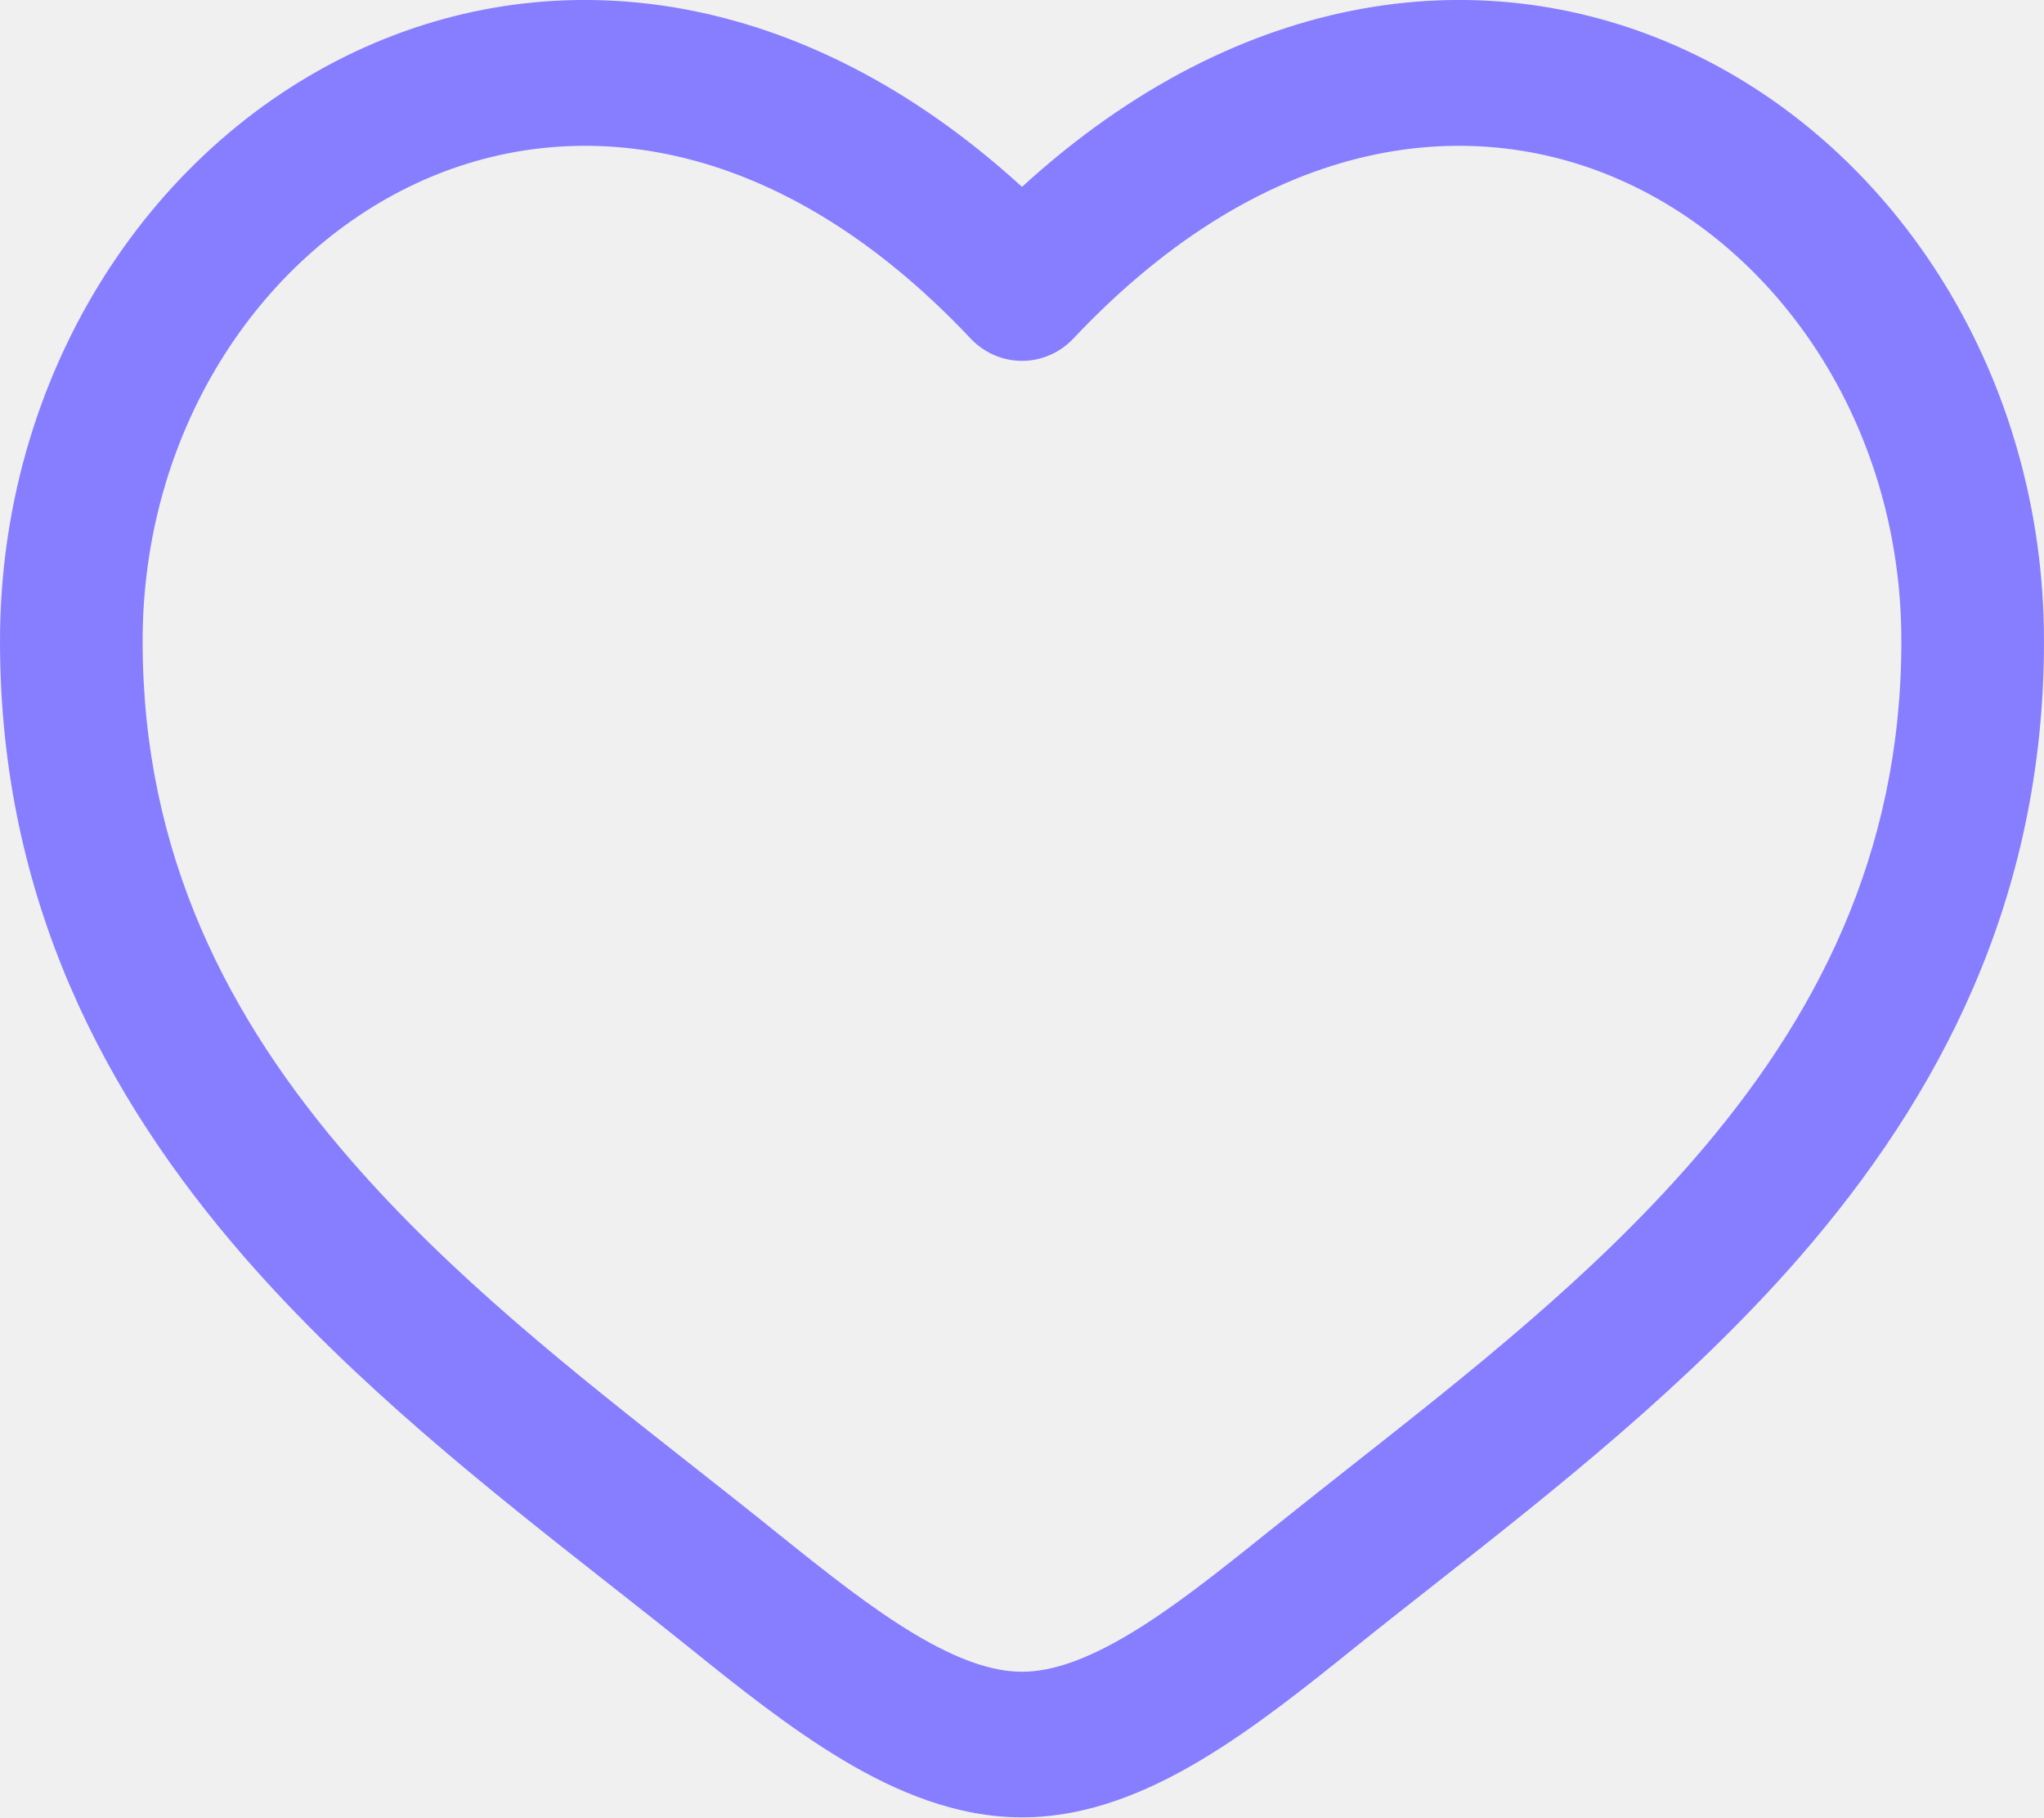
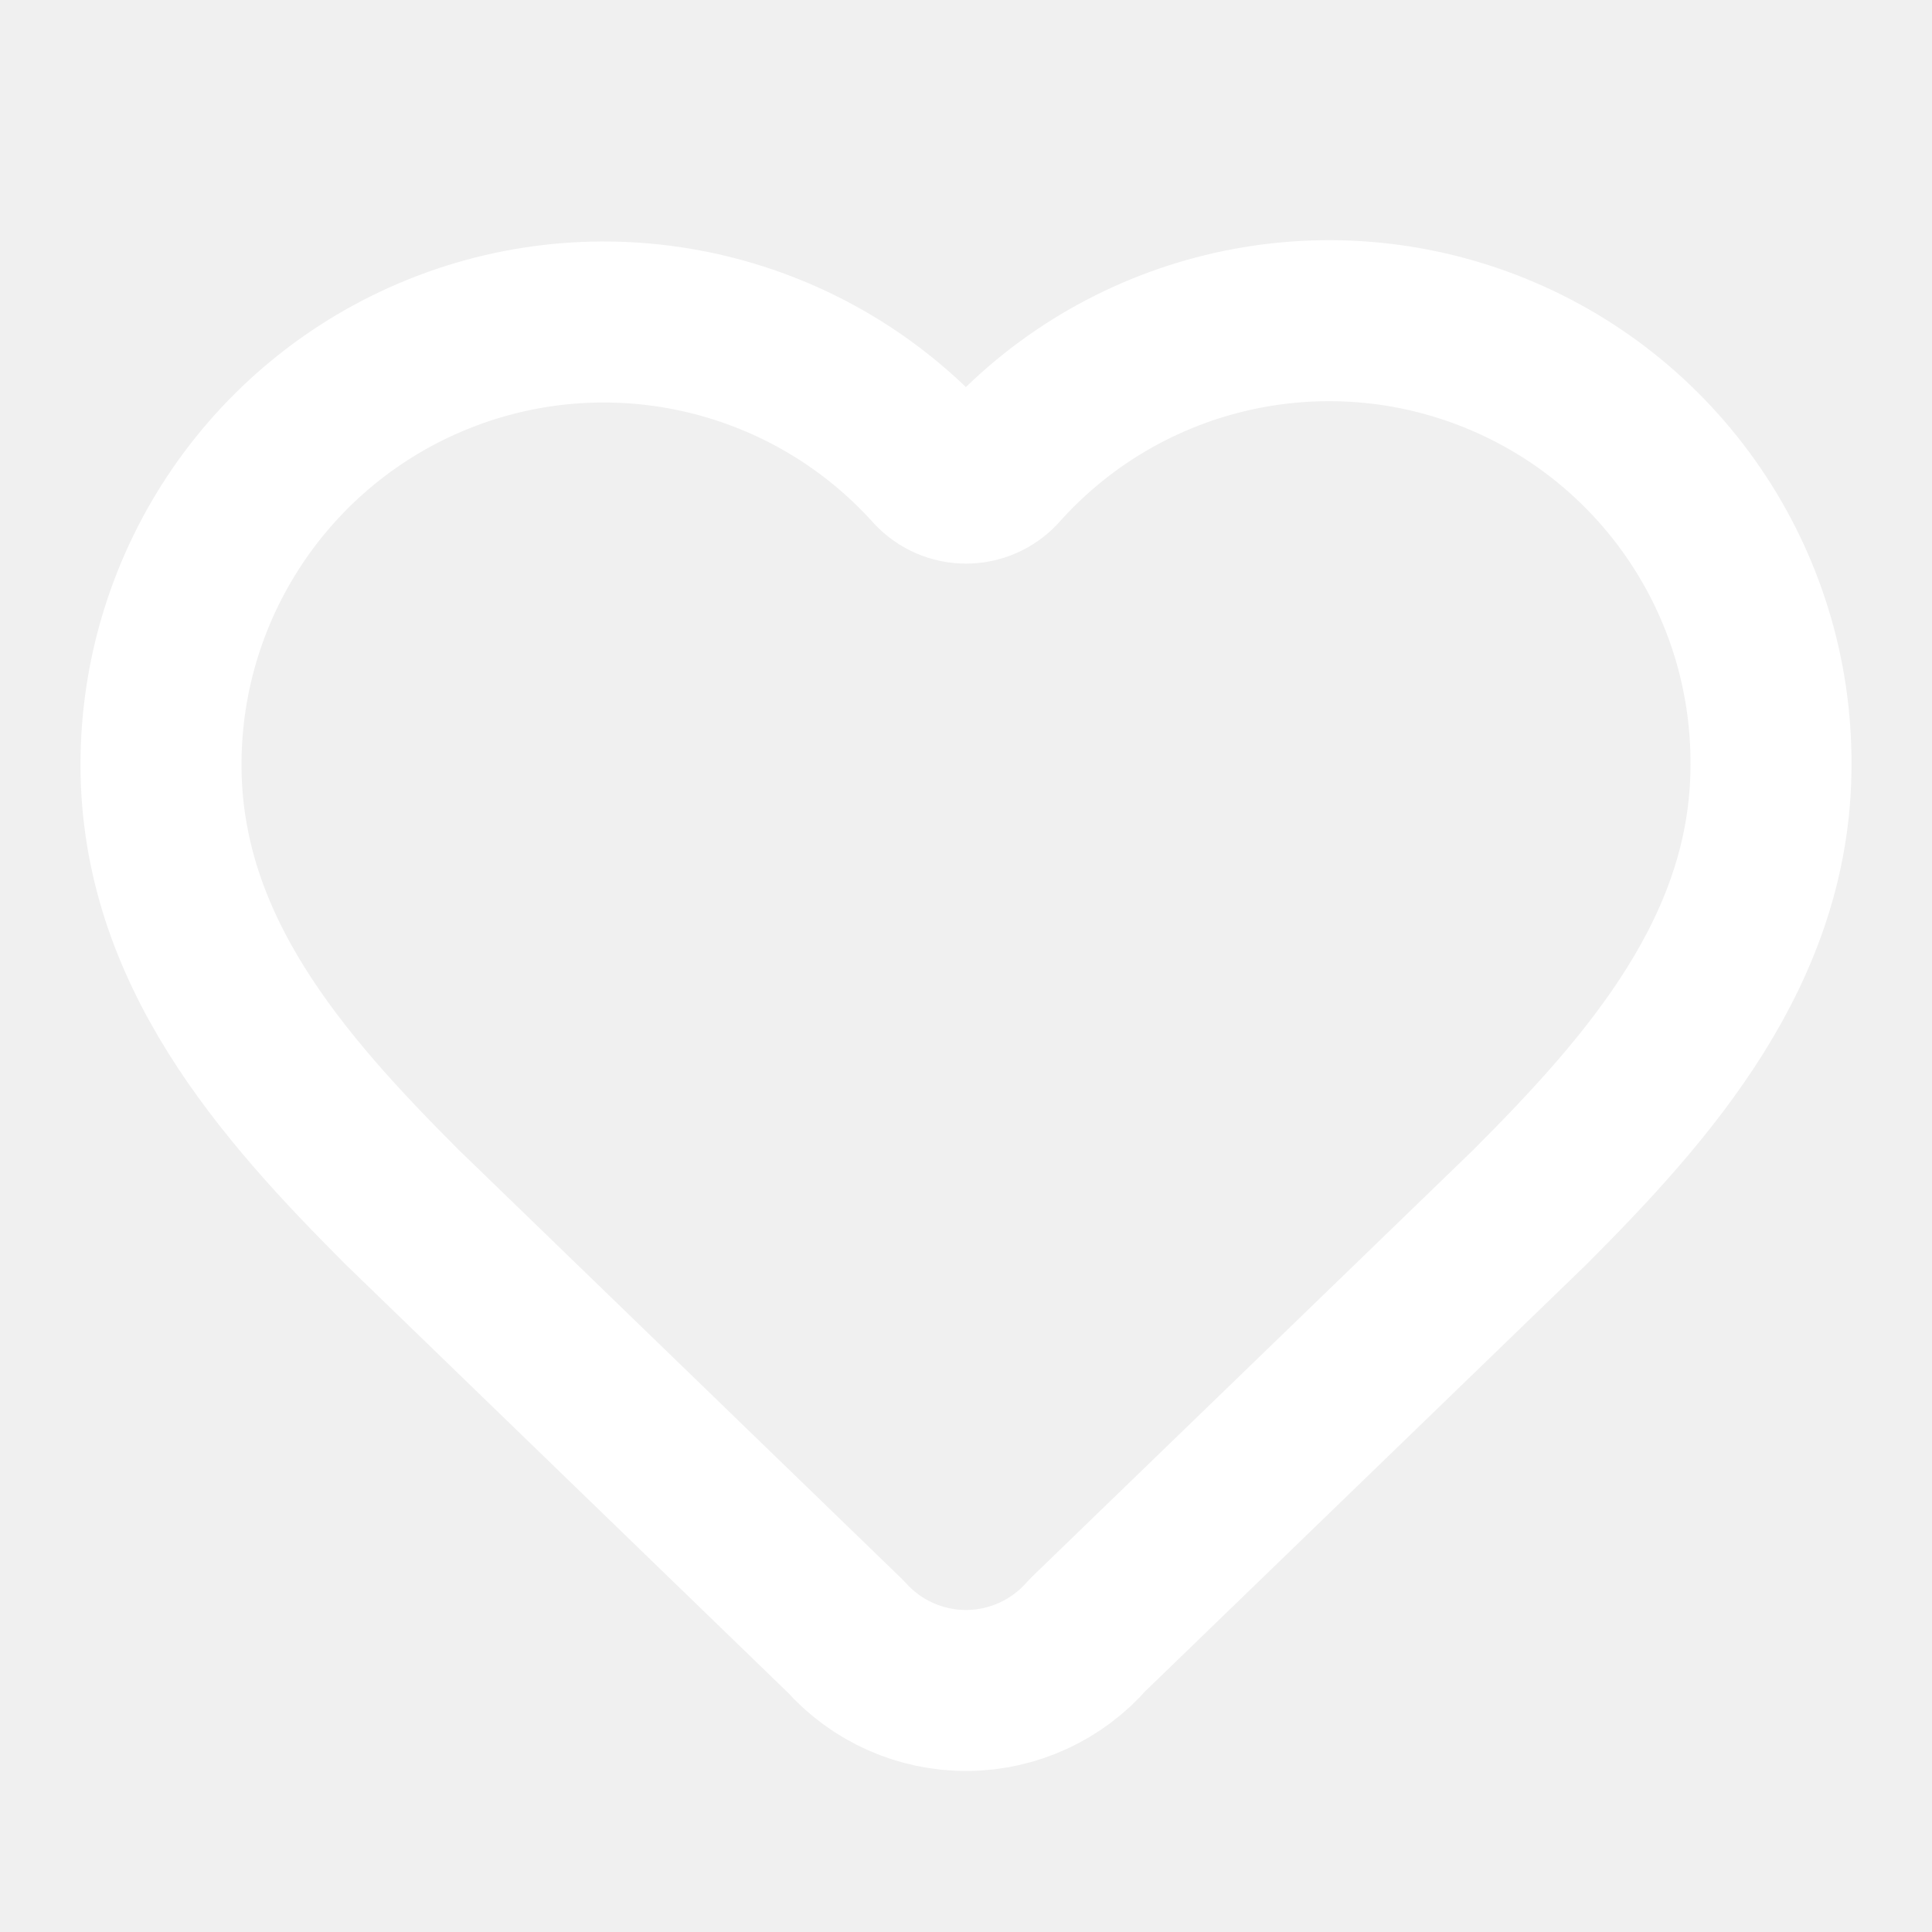
- <svg xmlns="http://www.w3.org/2000/svg" width="18" height="16" viewBox="0 0 18 16" fill="none">
-   <path fill-rule="evenodd" clip-rule="evenodd" d="M3.662 1.616C2.273 2.264 1.256 3.806 1.256 5.645C1.256 7.523 2.009 8.971 3.088 10.212C3.977 11.235 5.054 12.083 6.104 12.909C6.354 13.106 6.602 13.301 6.845 13.497C7.285 13.851 7.678 14.162 8.057 14.388C8.436 14.614 8.741 14.718 9 14.718C9.259 14.718 9.564 14.614 9.943 14.388C10.322 14.162 10.714 13.851 11.155 13.497C11.399 13.301 11.646 13.106 11.896 12.909C12.946 12.082 14.023 11.235 14.912 10.212C15.991 8.971 16.744 7.523 16.744 5.645C16.744 3.806 15.727 2.264 14.338 1.616C12.988 0.986 11.175 1.153 9.452 2.981C9.334 3.106 9.171 3.177 9 3.177C8.829 3.177 8.666 3.106 8.548 2.981C6.825 1.153 5.012 0.986 3.662 1.616ZM9 1.645C7.064 -0.123 4.897 -0.371 3.14 0.449C1.285 1.315 0 3.326 0 5.645C0 7.923 0.93 9.662 2.149 11.064C3.125 12.186 4.32 13.126 5.376 13.956C5.615 14.144 5.847 14.326 6.068 14.504C6.496 14.849 6.957 15.217 7.423 15.495C7.89 15.774 8.422 16 9 16C9.578 16 10.11 15.774 10.577 15.495C11.043 15.217 11.504 14.849 11.932 14.504C12.153 14.326 12.385 14.144 12.624 13.956C13.68 13.126 14.875 12.186 15.851 11.064C17.07 9.662 18 7.923 18 5.645C18 3.326 16.715 1.315 14.86 0.449C13.103 -0.371 10.936 -0.123 9 1.645Z" fill="#877EFF" />
+ <svg xmlns="http://www.w3.org/2000/svg" viewBox="0 0 24 24" width="24" height="24" fill="none" stroke="#FFFFFF" stroke-width="2" stroke-linecap="round" stroke-linejoin="round" style="opacity:1;">
+   <path d="M2 9.5a5.5 5.5 0 0 1 9.591-3.676a.56.56 0 0 0 .818 0A5.49 5.49 0 0 1 22 9.5c0 2.29-1.5 4-3 5.5l-5.492 5.313a2 2 0 0 1-3 .019L5 15c-1.5-1.5-3-3.2-3-5.5" />
</svg>
